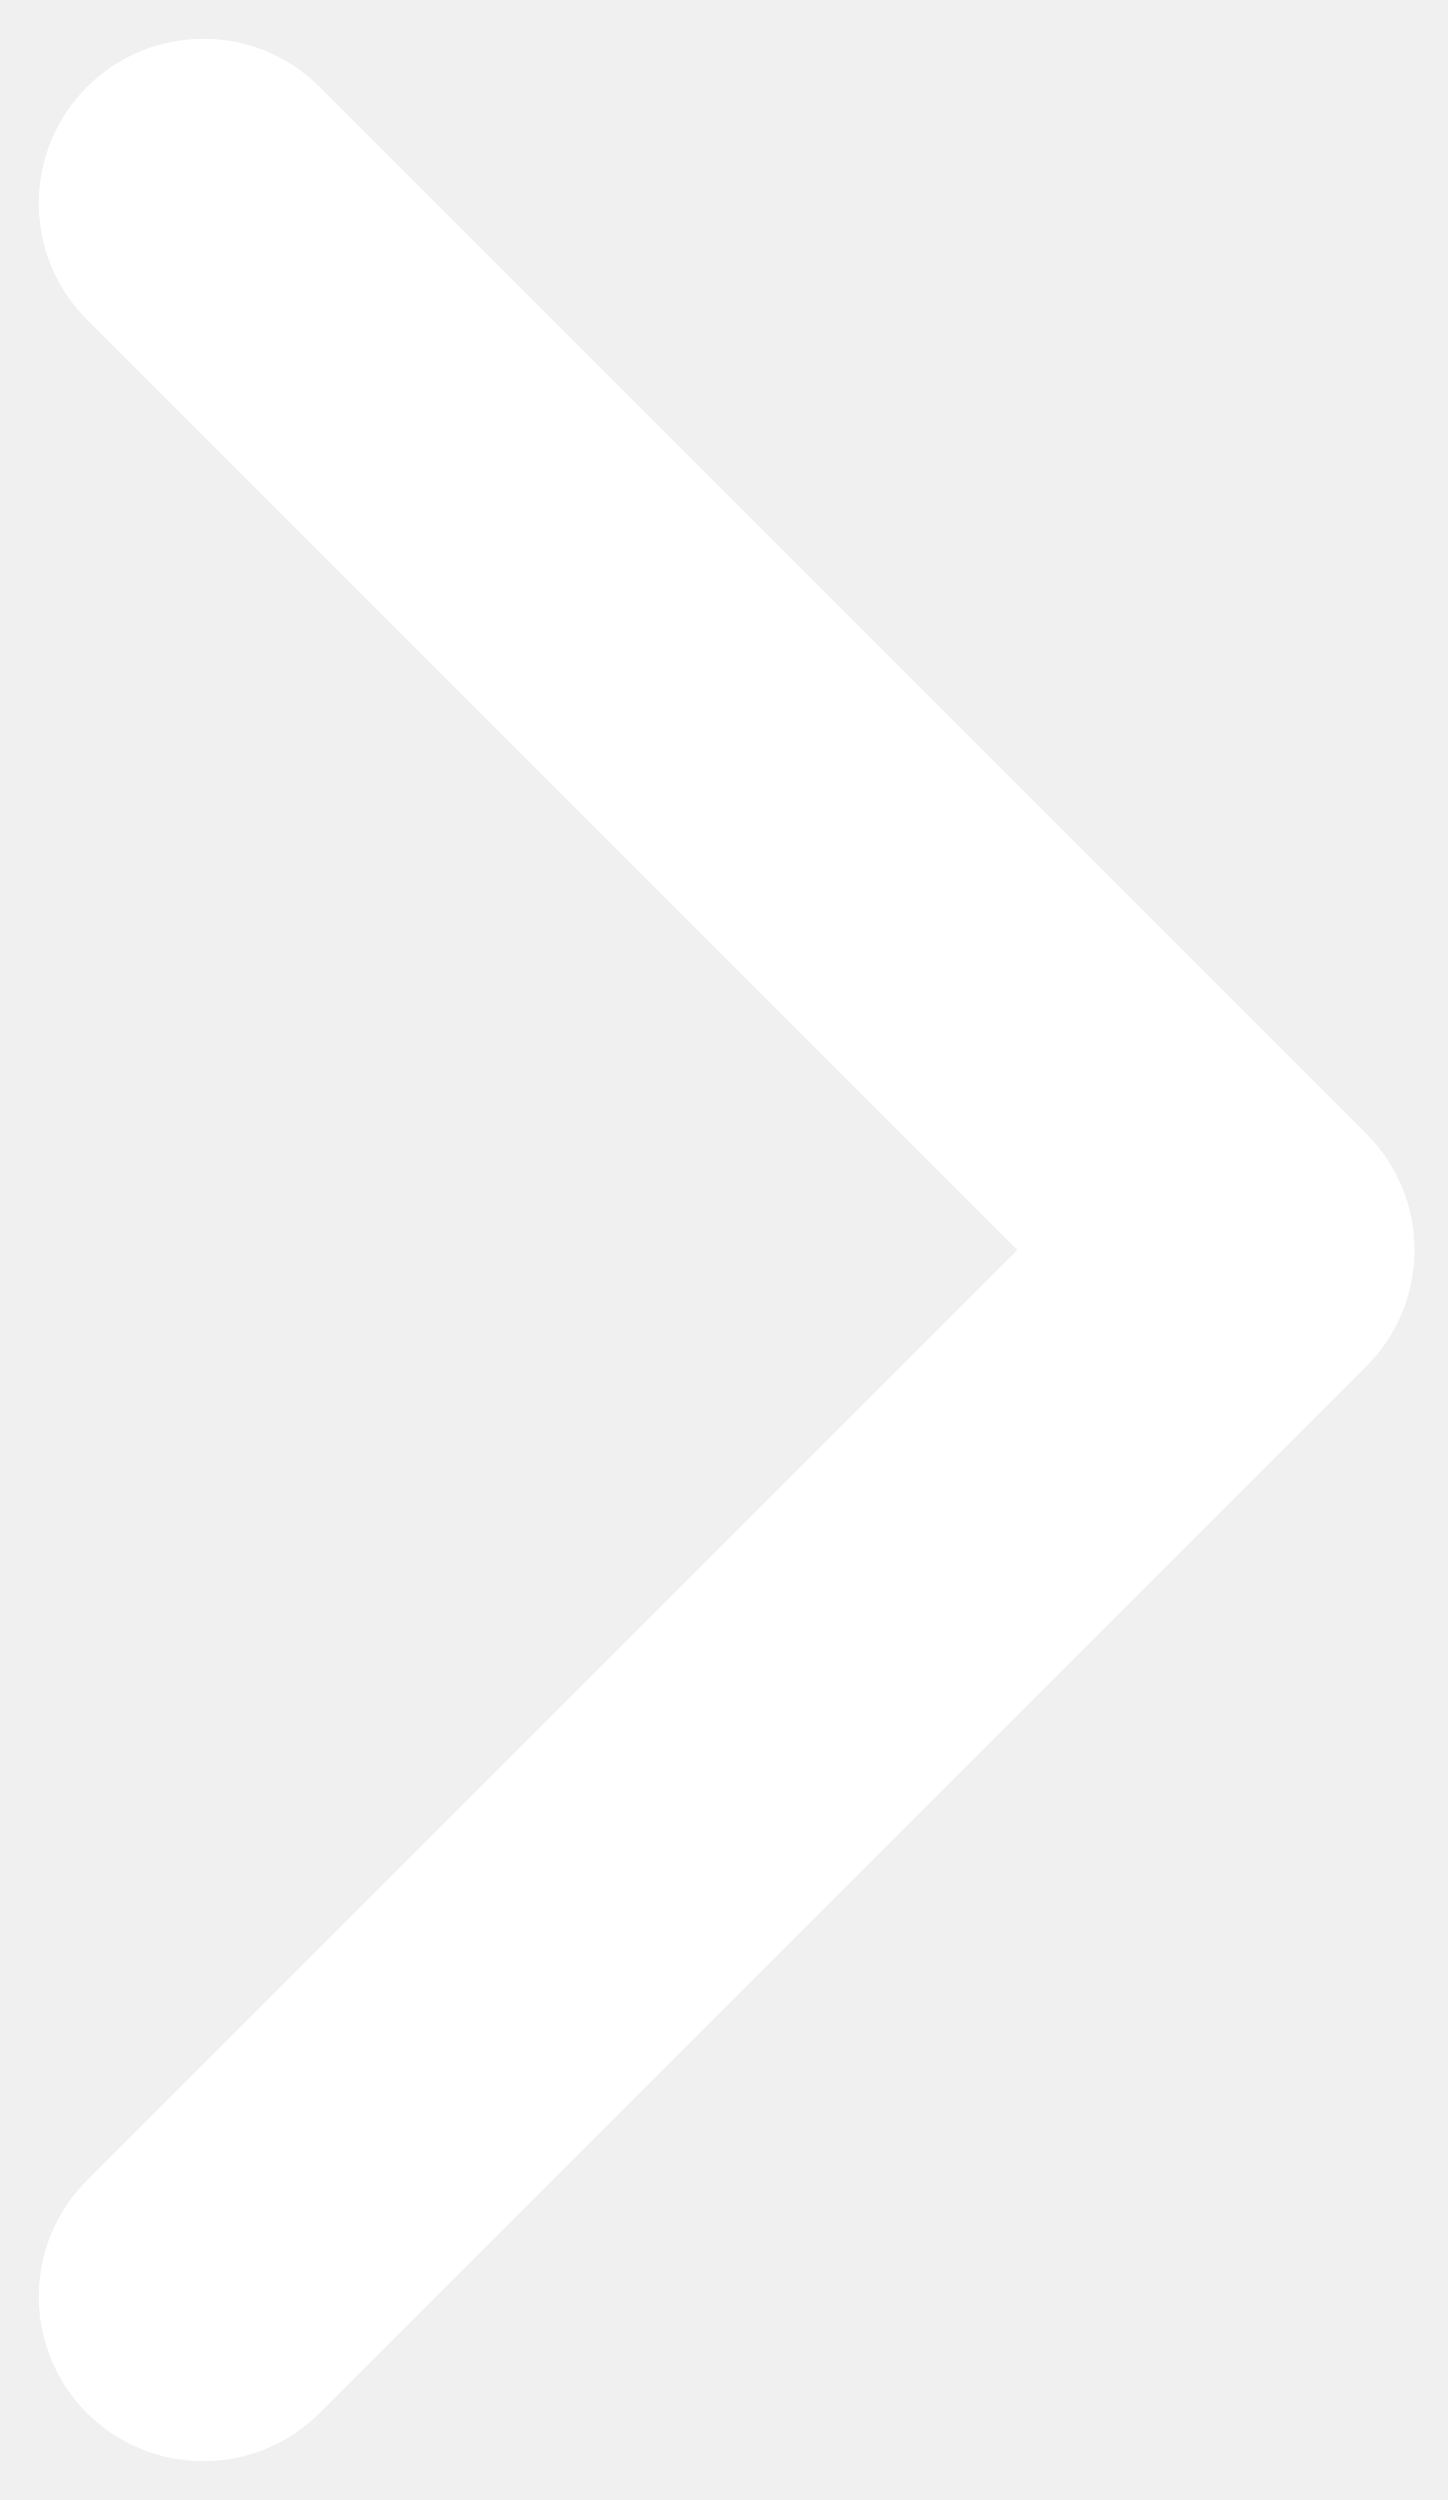
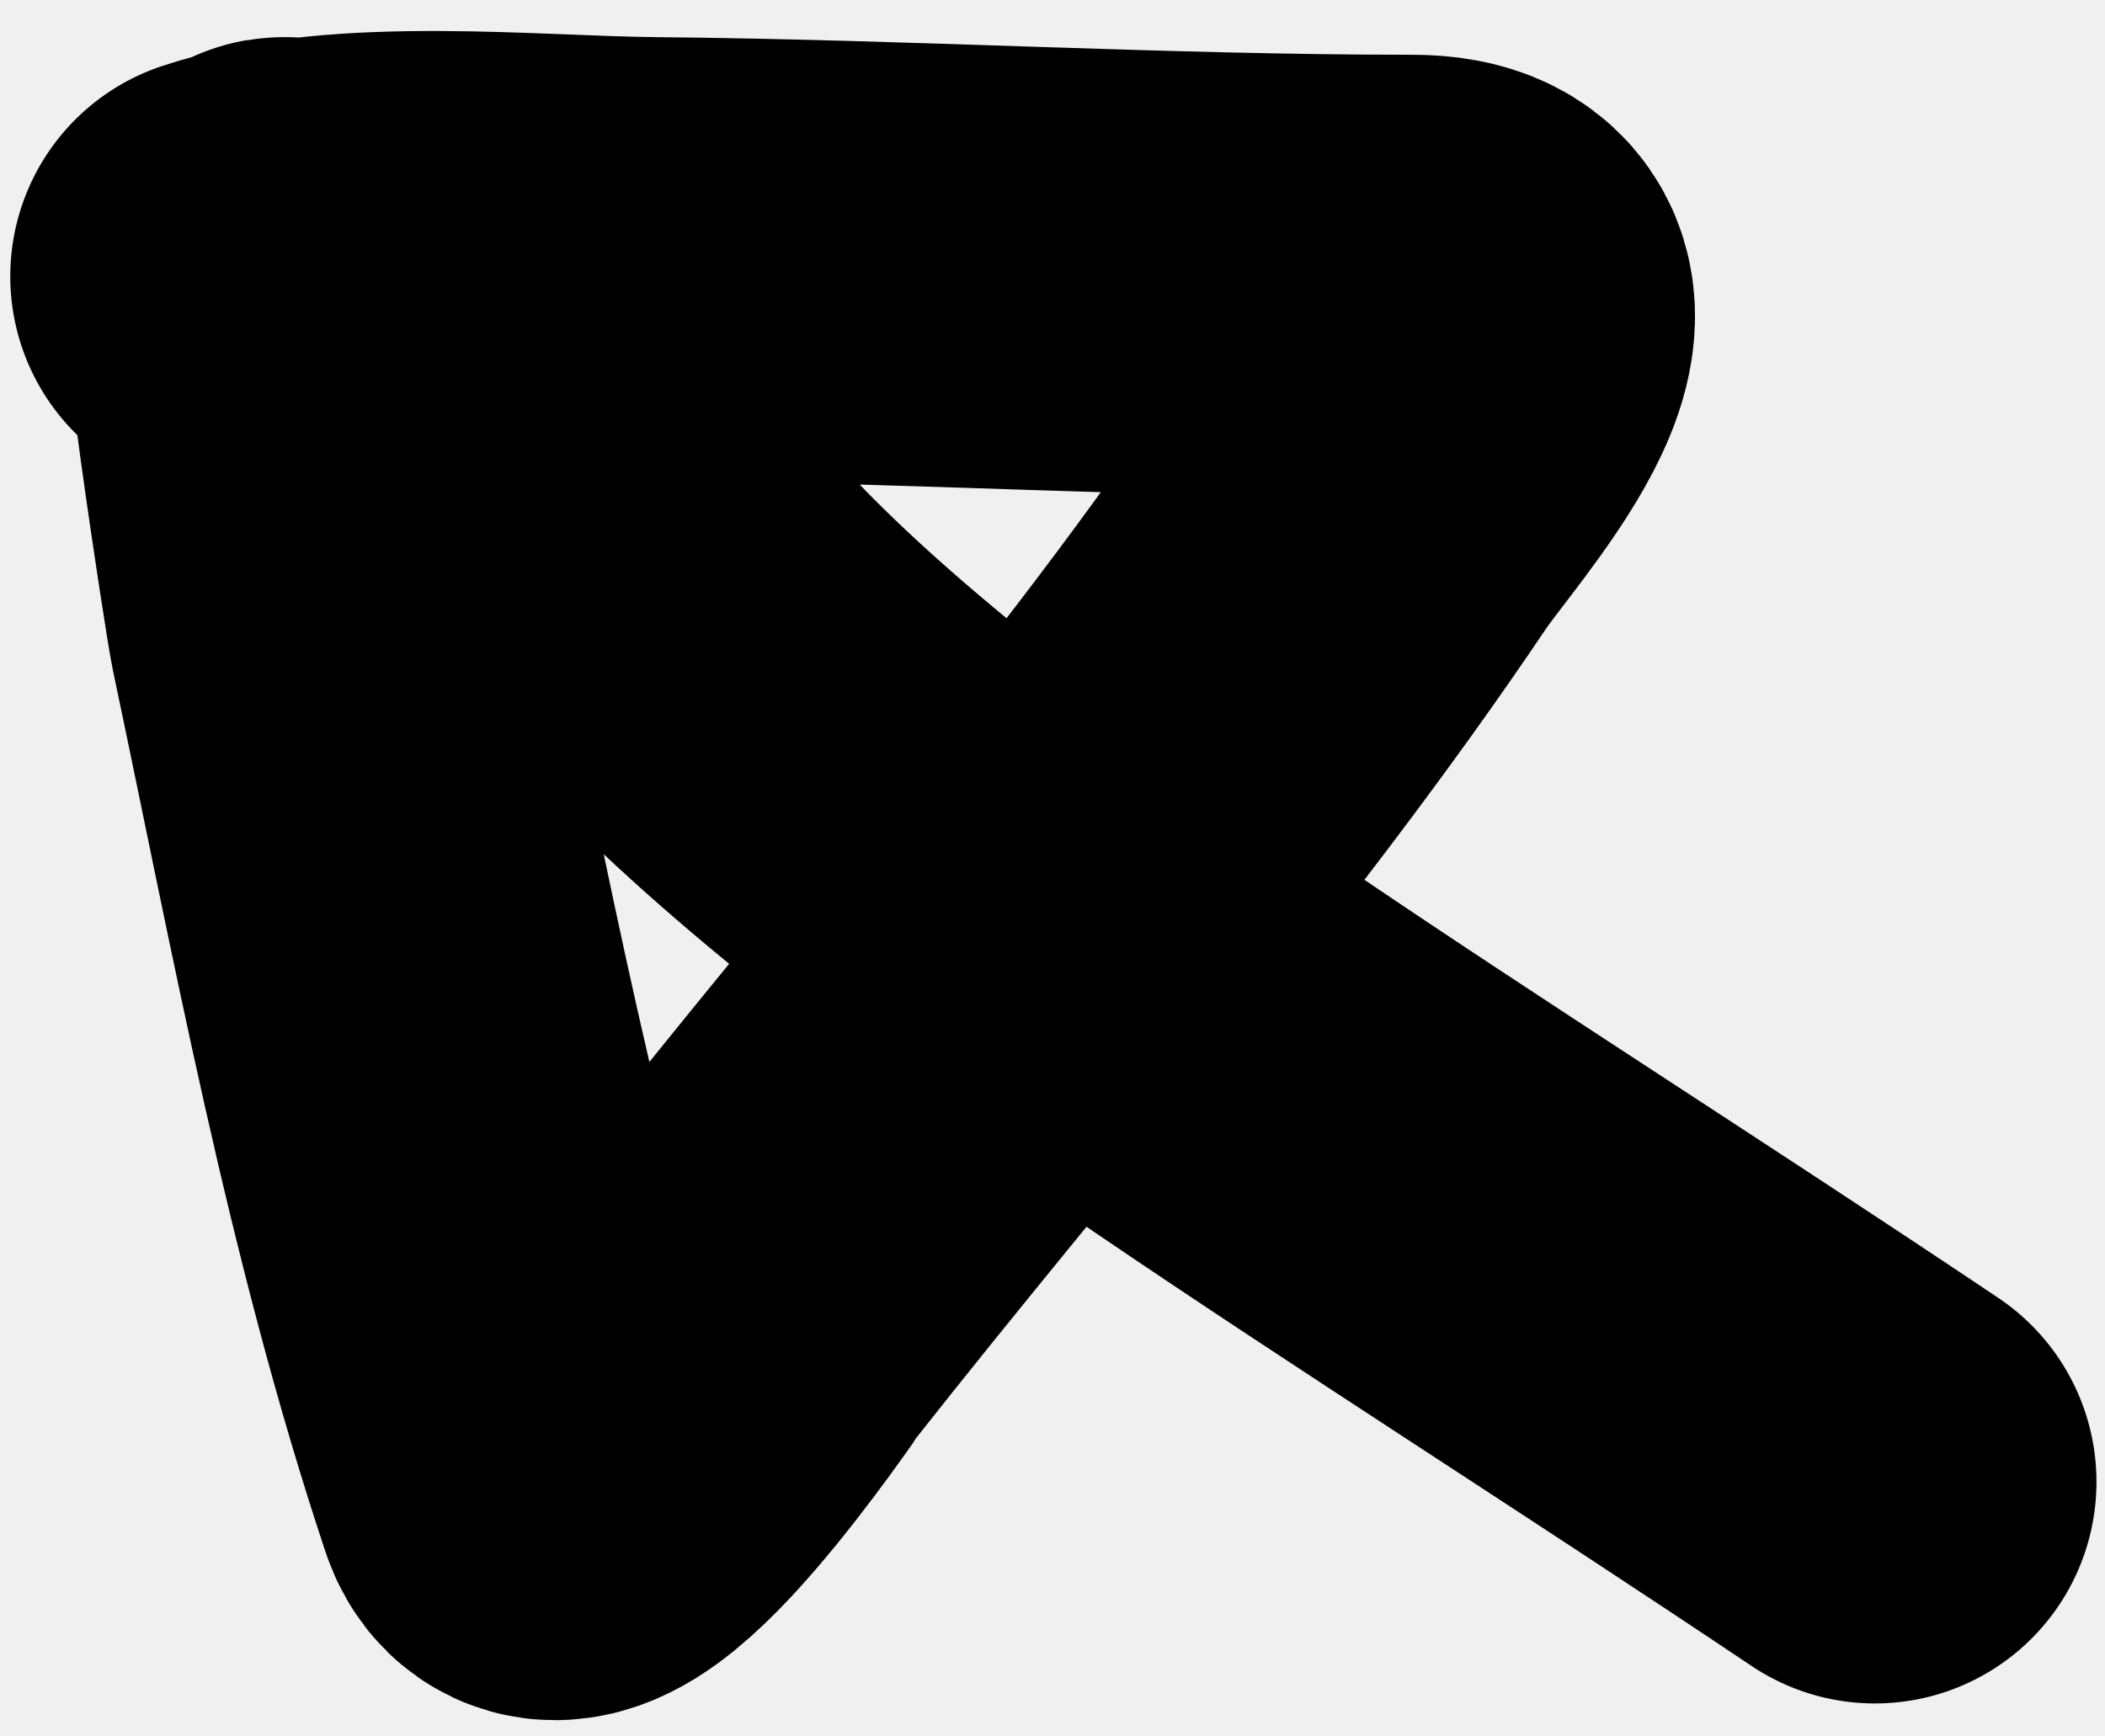
- <svg xmlns="http://www.w3.org/2000/svg" width="22" height="38" viewBox="0 0 22 38" fill="none">
-   <path d="M18 16.5L15.5 16.5L15.5 21.5L18 21.5L18 16.5ZM20.768 20.768C21.744 19.791 21.744 18.209 20.768 17.232L4.858 1.322C3.882 0.346 2.299 0.346 1.322 1.322C0.346 2.299 0.346 3.882 1.322 4.858L15.464 19L1.322 33.142C0.346 34.118 0.346 35.701 1.322 36.678C2.299 37.654 3.882 37.654 4.858 36.678L20.768 20.768ZM18 21.5L19 21.5L19 16.5L18 16.5L18 21.5Z" fill="white" />
+ <svg xmlns="http://www.w3.org/2000/svg" width="57" height="47" viewBox="0 0 57 47" fill="none">
+   <path d="M50.769 40.132C38.237 31.732 26.369 24.707 19.417 17.755C16.71 15.048 13.714 10.91 10.313 9.128C9.255 8.575 8.663 7.62 7.711 7.005C7.333 6.76 8.799 16.3 8.932 16.932C10.56 24.629 12.018 32.667 14.507 40.132C15.262 42.398 19.936 35.432 20.081 35.248C25.708 28.109 31.832 21.189 36.91 13.641C37.914 12.148 42.222 7.483 38.237 7.483C31.366 7.483 24.555 7.069 17.692 7.005C14.275 6.973 9.416 6.437 6.278 7.483" stroke="black" stroke-width="12" stroke-linecap="round" />
</svg>
